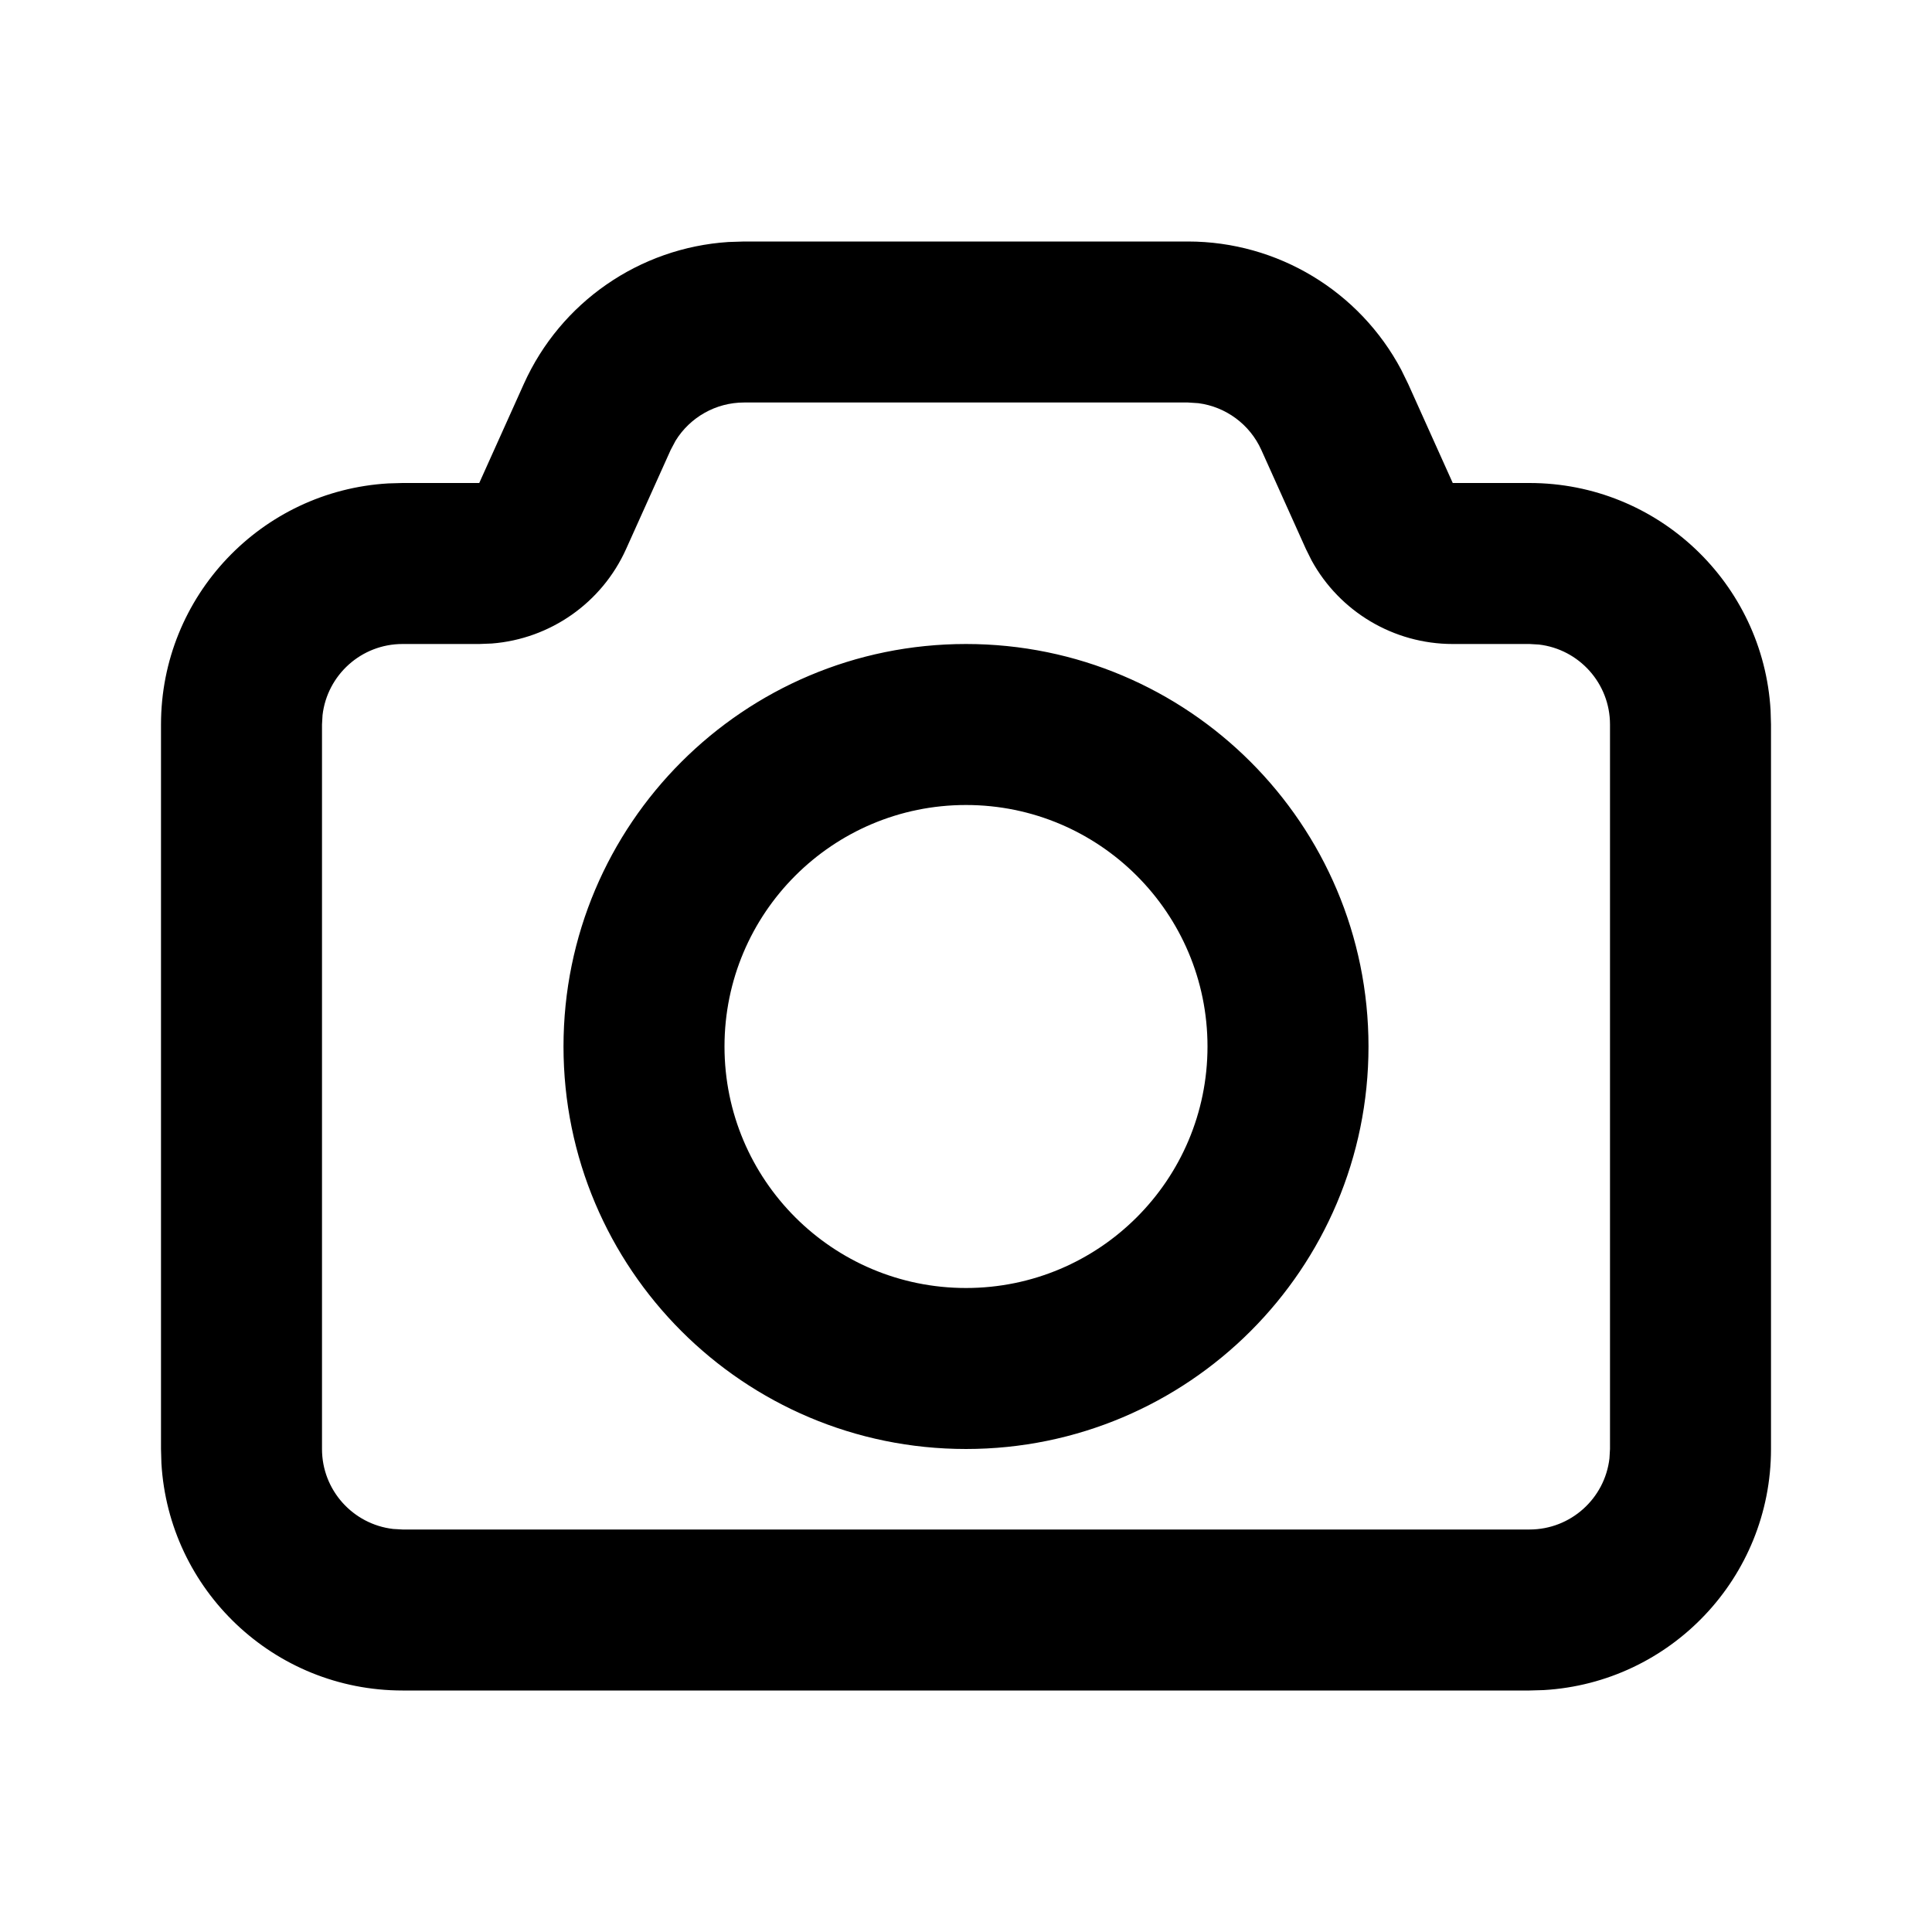
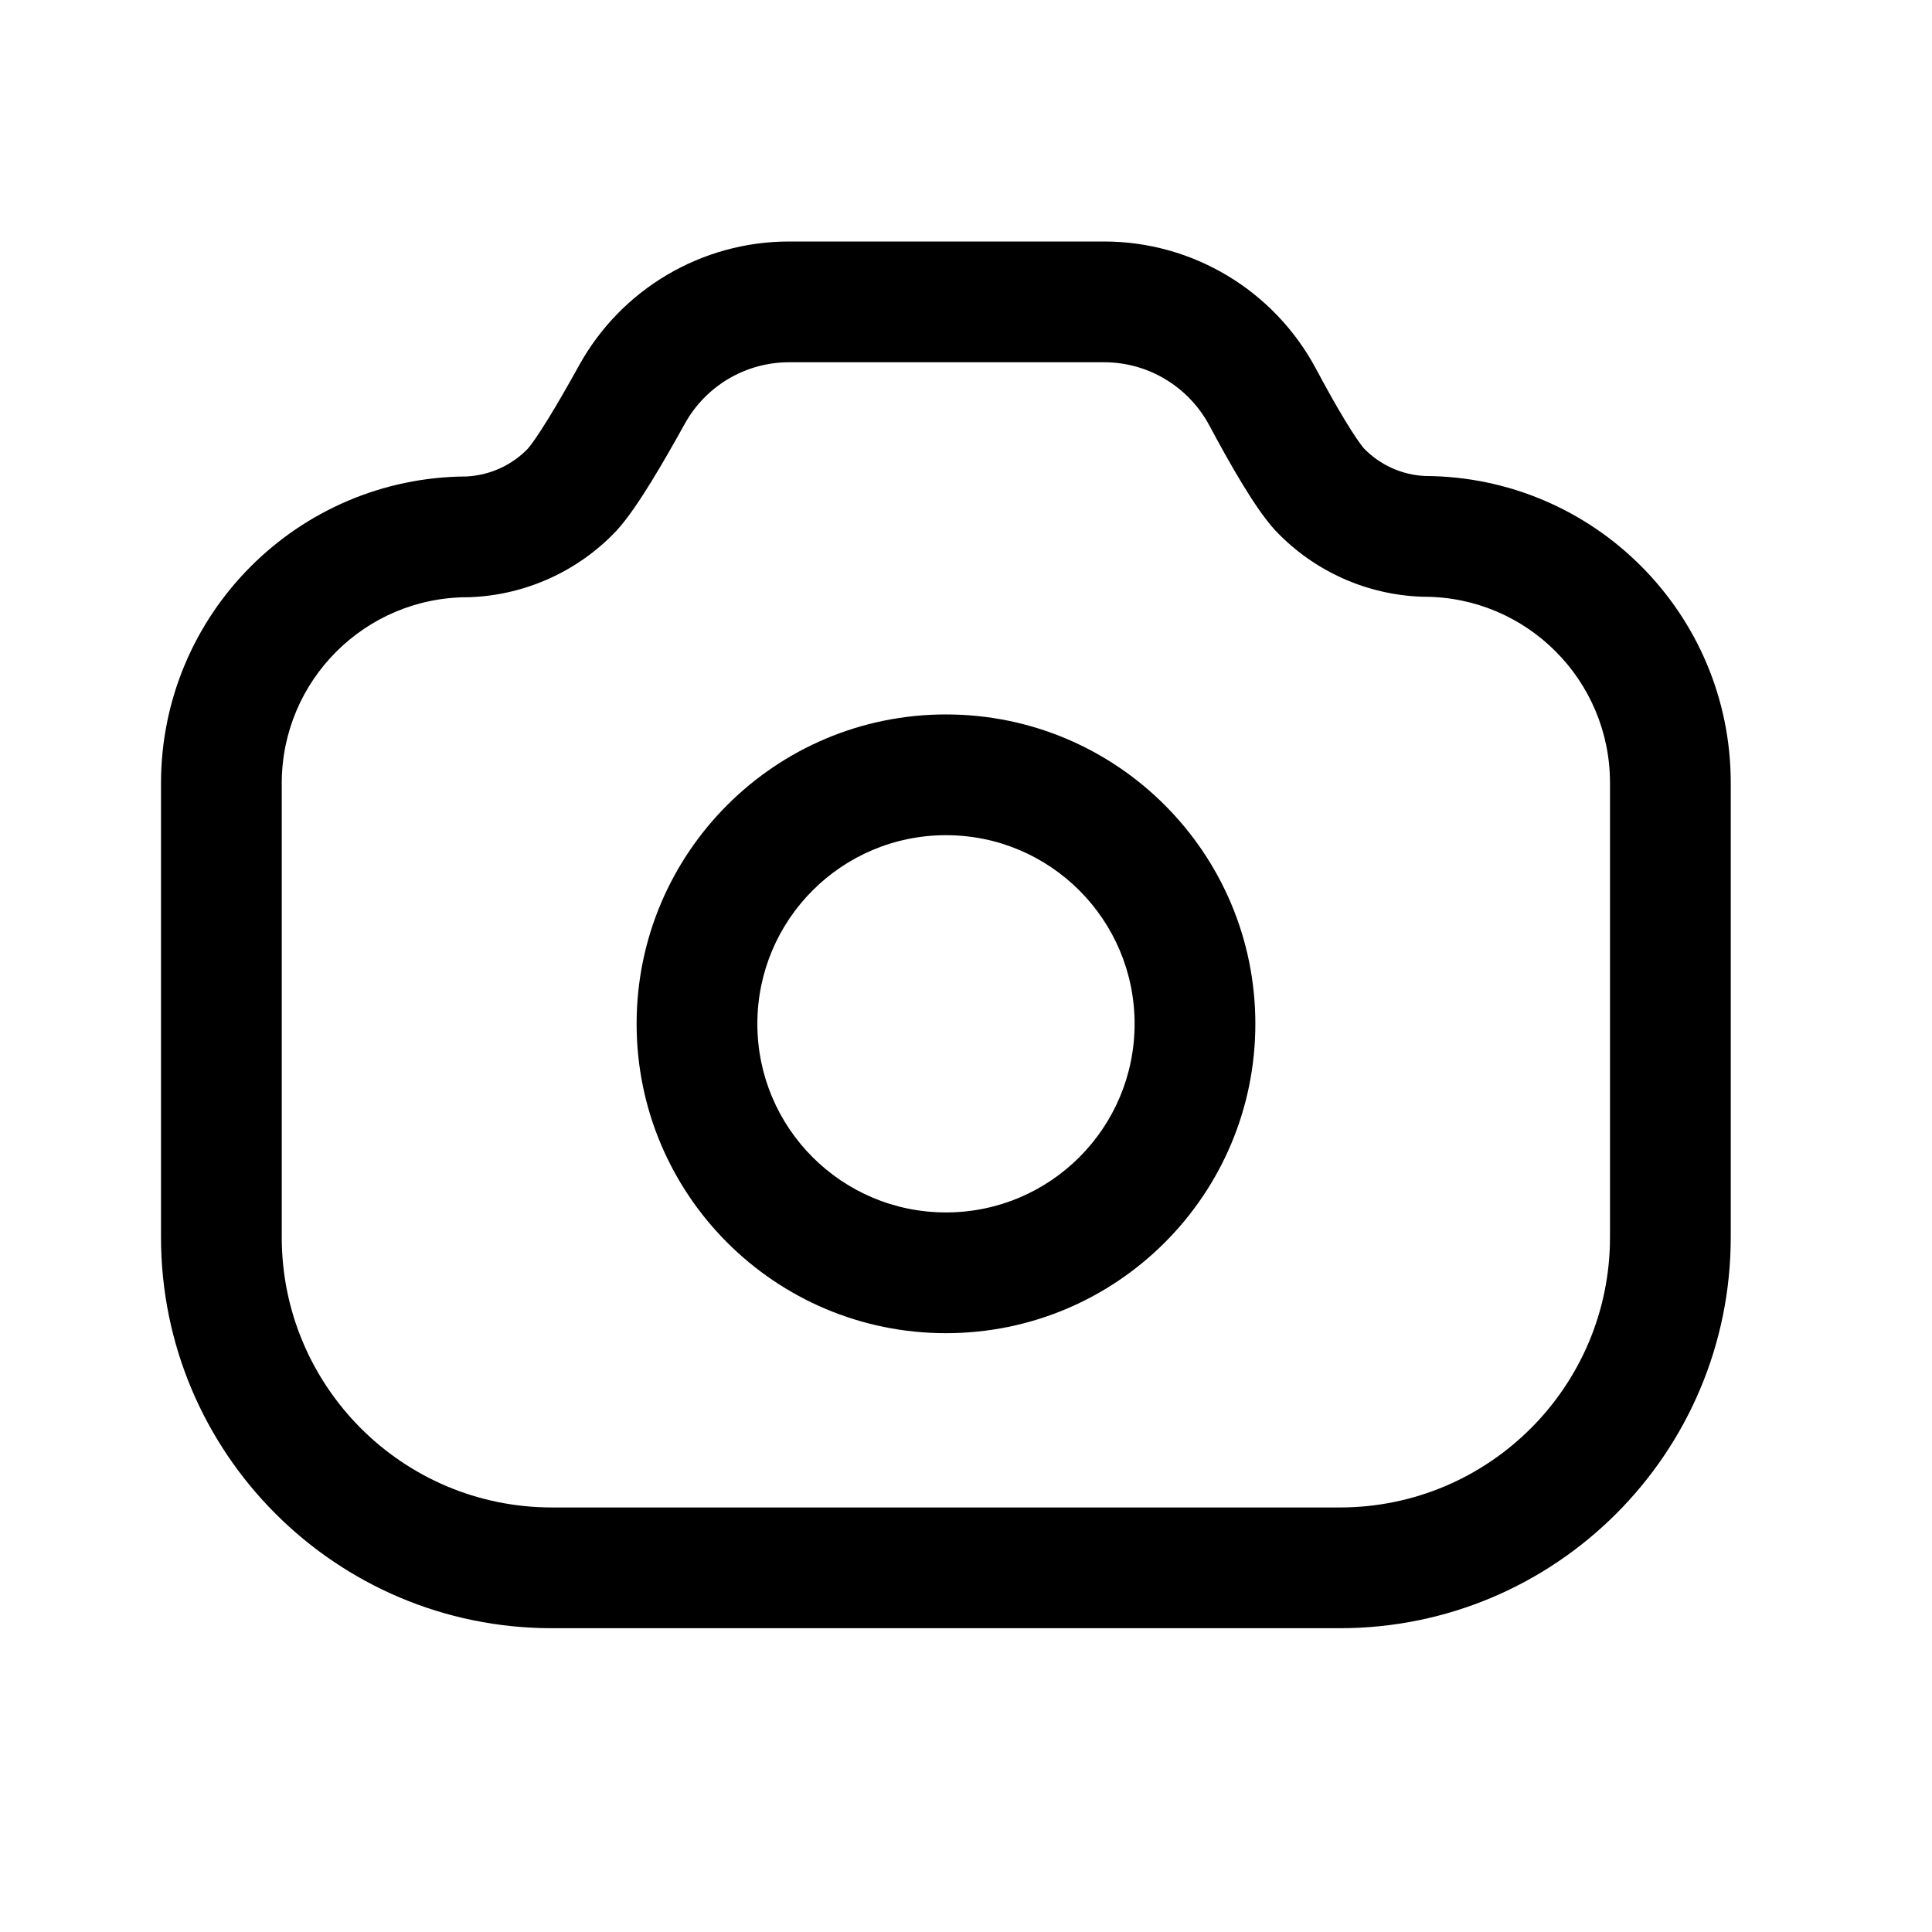
<svg xmlns="http://www.w3.org/2000/svg" viewBox="0 0 1024 1024">
-   <path d="M629.623 128c47.574 0 90.965 26.351 113.054 67.972l3.673 7.501 23.637 52.527h40.678c68.17 0 123.89 53.285 127.783 120.479l0.217 7.521v384c0 68.17-53.285 123.89-120.479 127.783l-7.521 0.217h-597.333c-68.168 0-123.89-53.285-127.783-120.479l-0.217-7.521v-384c0-68.17 53.287-123.89 120.479-127.783l7.521-0.217h40.679l23.637-52.527c19.521-43.379 61.357-72.14 108.378-75.202l8.348-0.271h235.248zM629.623 213.333h-235.248c-14.924 0-28.615 7.781-36.312 20.262l-2.596 4.895-23.637 52.527c-12.861 28.58-40.251 47.642-71.147 50.057l-6.67 0.26h-40.679c-21.881 0-39.915 16.47-42.38 37.691l-0.287 4.976v384c0 21.882 16.471 39.915 37.691 42.38l4.976 0.287h597.333c21.882 0 39.915-16.47 42.38-37.691l0.287-4.976v-384c0-21.882-16.47-39.915-37.691-42.38l-4.976-0.287h-40.678c-31.34 0-59.963-17.156-74.845-44.341l-2.975-5.976-23.633-52.527c-6.125-13.608-18.841-22.901-33.383-24.798l-5.529-0.359zM512 341.333c117.82 0 213.333 95.514 213.333 213.333s-95.514 213.333-213.333 213.333c-117.821 0-213.333-95.514-213.333-213.333s95.513-213.333 213.333-213.333zM512 426.667c-70.694 0-128 57.306-128 128s57.306 128 128 128c70.694 0 128-57.306 128-128s-57.306-128-128-128z" />
+   <path d="M501.389 378.667C410.812 378.667 337.417 452.117 337.417 542.639C337.417 633.212 410.816 706.611 501.389 706.611C591.957 706.611 665.361 633.212 665.361 542.639C665.361 452.117 591.966 378.667 501.389 378.667ZM401.417 542.639C401.417 487.45 446.17 442.667 501.389 442.667C556.608 442.667 601.361 487.45 601.361 542.639C601.361 597.862 556.612 642.611 501.389 642.611C446.165 642.611 401.417 597.862 401.417 542.639Z" />
+   <path d="M418.266 128C371.899 128 329.304 153.186 306.906 193.701C301.308 203.818 295.605 213.786 290.463 222.123C285.182 230.683 281.542 235.784 279.756 237.836C271.168 246.676 259.564 251.923 247.231 252.542C157.811 252.943 85.437 325.493 85.333 415.018V655.757C85.333 770.185 178.069 862.985 292.521 862.985H710.148C824.55 862.985 917.333 770.193 917.333 655.757V414.932C917.333 325.335 844.877 252.655 755.362 252.293C743.104 251.736 731.469 246.487 722.897 237.657C721.284 235.805 717.875 231.027 712.892 222.802C708.049 214.81 702.677 205.17 697.425 195.333C675.285 153.992 632.273 128 585.19 128H418.266ZM362.913 224.672C374.06 204.502 395.226 192 418.266 192H585.19C608.508 192 629.918 204.856 640.994 225.524C646.532 235.899 652.489 246.61 658.155 255.966C663.471 264.737 669.696 274.293 675.772 280.968L676.275 281.507C696.461 302.678 724.194 315.225 753.549 316.271C753.929 316.285 754.308 316.291 754.692 316.291C809.169 316.291 853.333 360.457 853.333 414.932V655.757C853.333 734.857 789.197 798.985 710.148 798.985H292.521C213.435 798.985 149.333 734.861 149.333 655.757V415.039C149.405 360.6 193.527 316.541 247.977 316.541C248.399 316.541 248.821 316.532 249.243 316.515C278.493 315.357 306.152 302.897 326.39 281.674L326.924 281.099C332.992 274.415 339.398 264.697 344.934 255.722C350.834 246.156 357.095 235.187 362.913 224.672Z" />
</svg>
